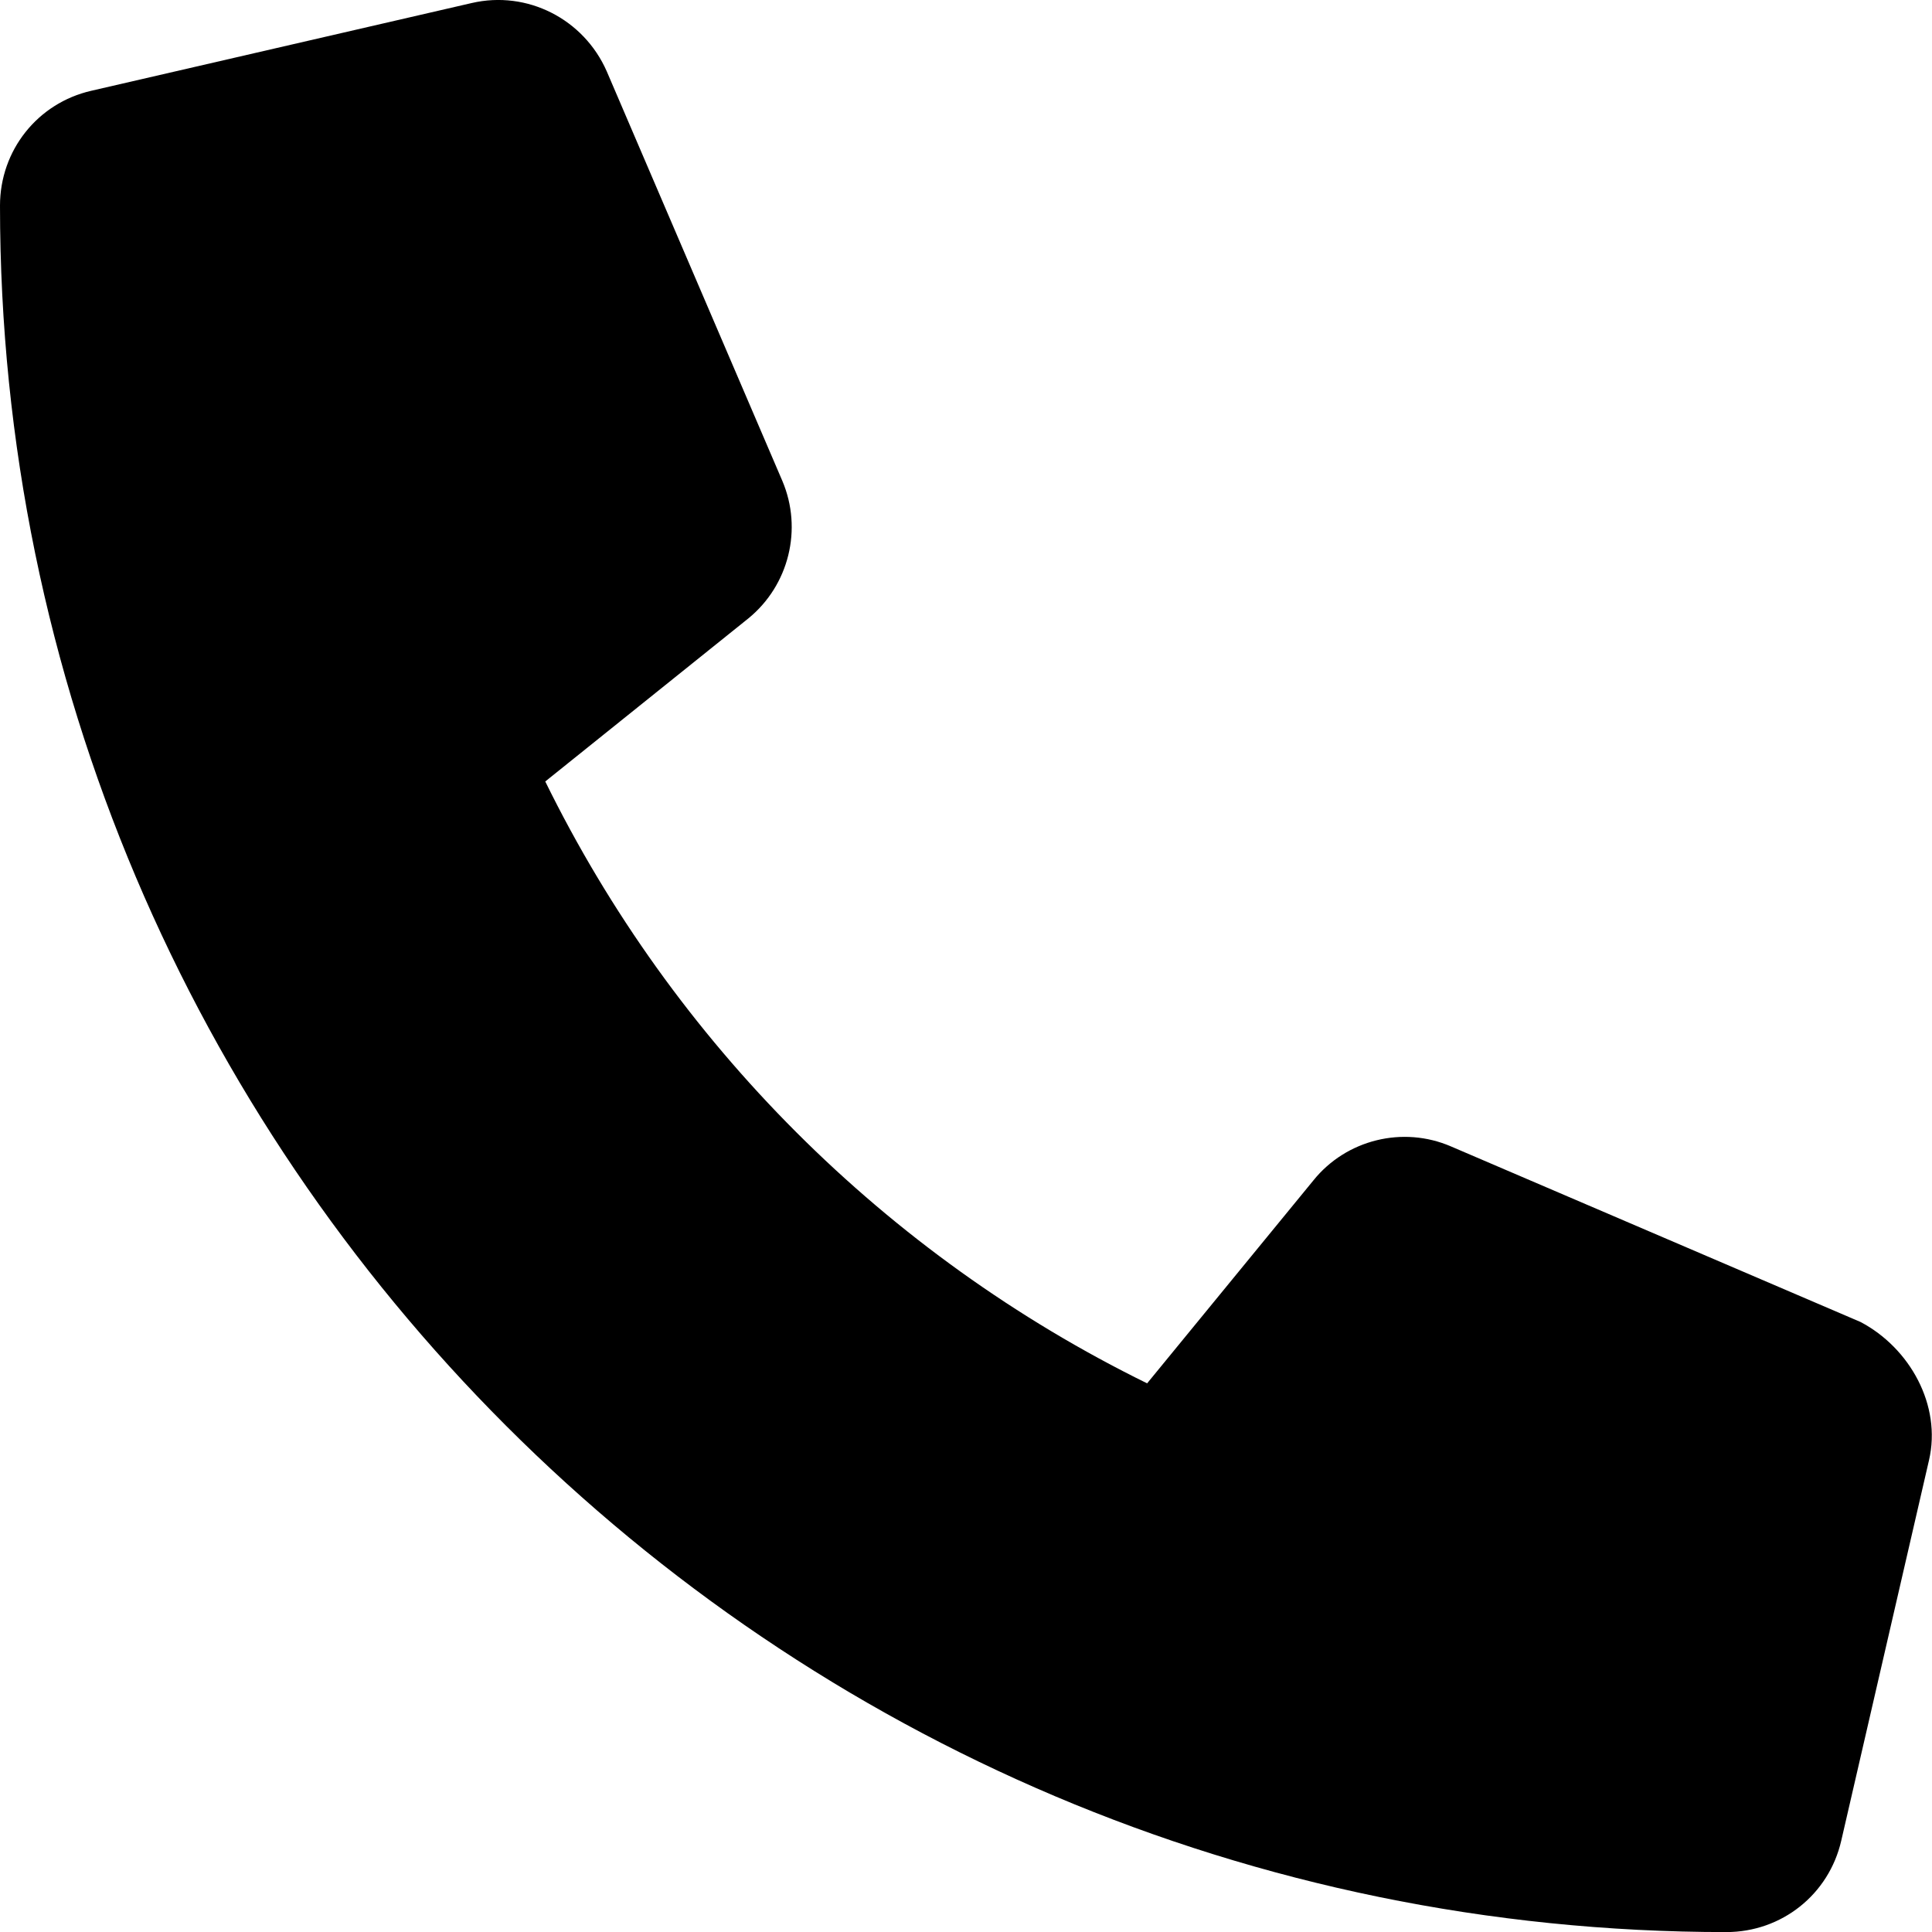
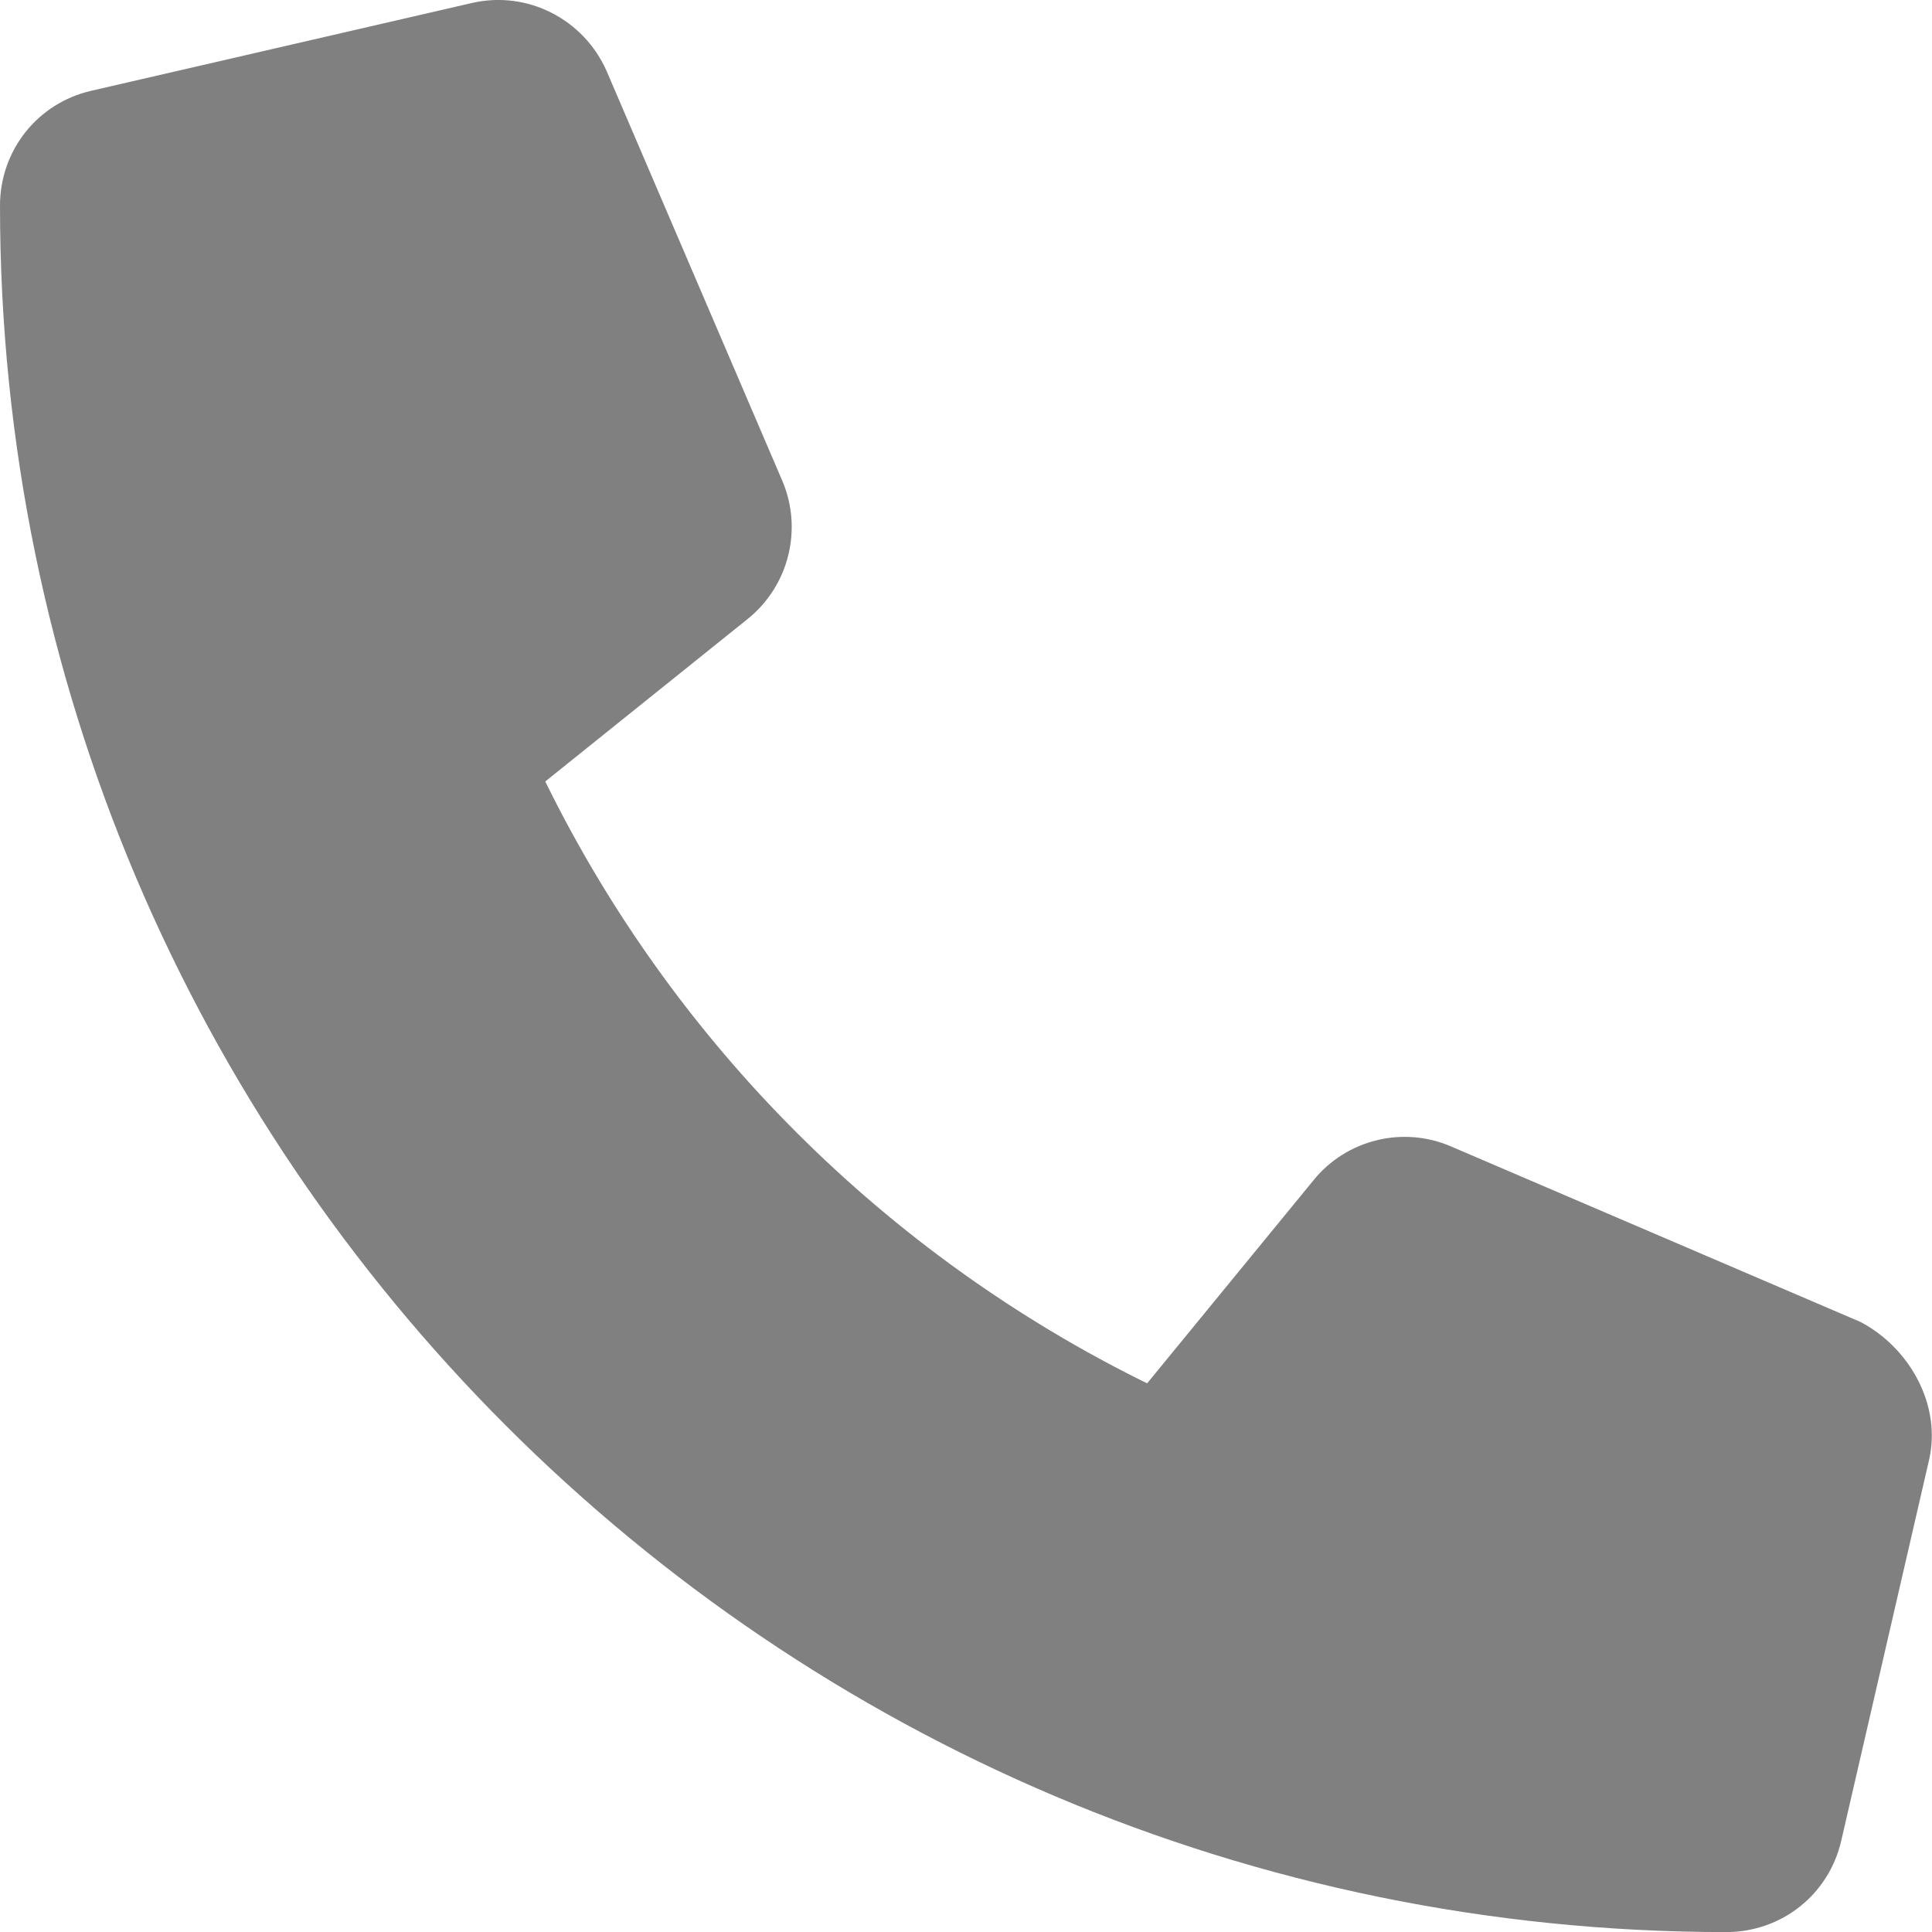
- <svg xmlns="http://www.w3.org/2000/svg" height="16" width="16" viewBox="0 0 512 512">
+ <svg xmlns="http://www.w3.org/2000/svg" height="16" width="16" fill="gray" viewBox="0 0 512 512">
  <path d="M511.2 387l-23.25 100.8c-3.266 14.25-15.79 24.22-30.46 24.22C205.2 512 0 306.8 0 54.5c0-14.66 9.969-27.2 24.22-30.45l100.8-23.25C139.7-2.602 154.7 5.018 160.8 18.92l46.52 108.5c5.438 12.78 1.77 27.67-8.98 36.45L144.5 207.1c33.98 69.22 90.26 125.5 159.5 159.5l44.08-53.8c8.688-10.78 23.69-14.51 36.47-8.975l108.5 46.51C506.1 357.2 514.6 372.4 511.2 387z" />
</svg>
